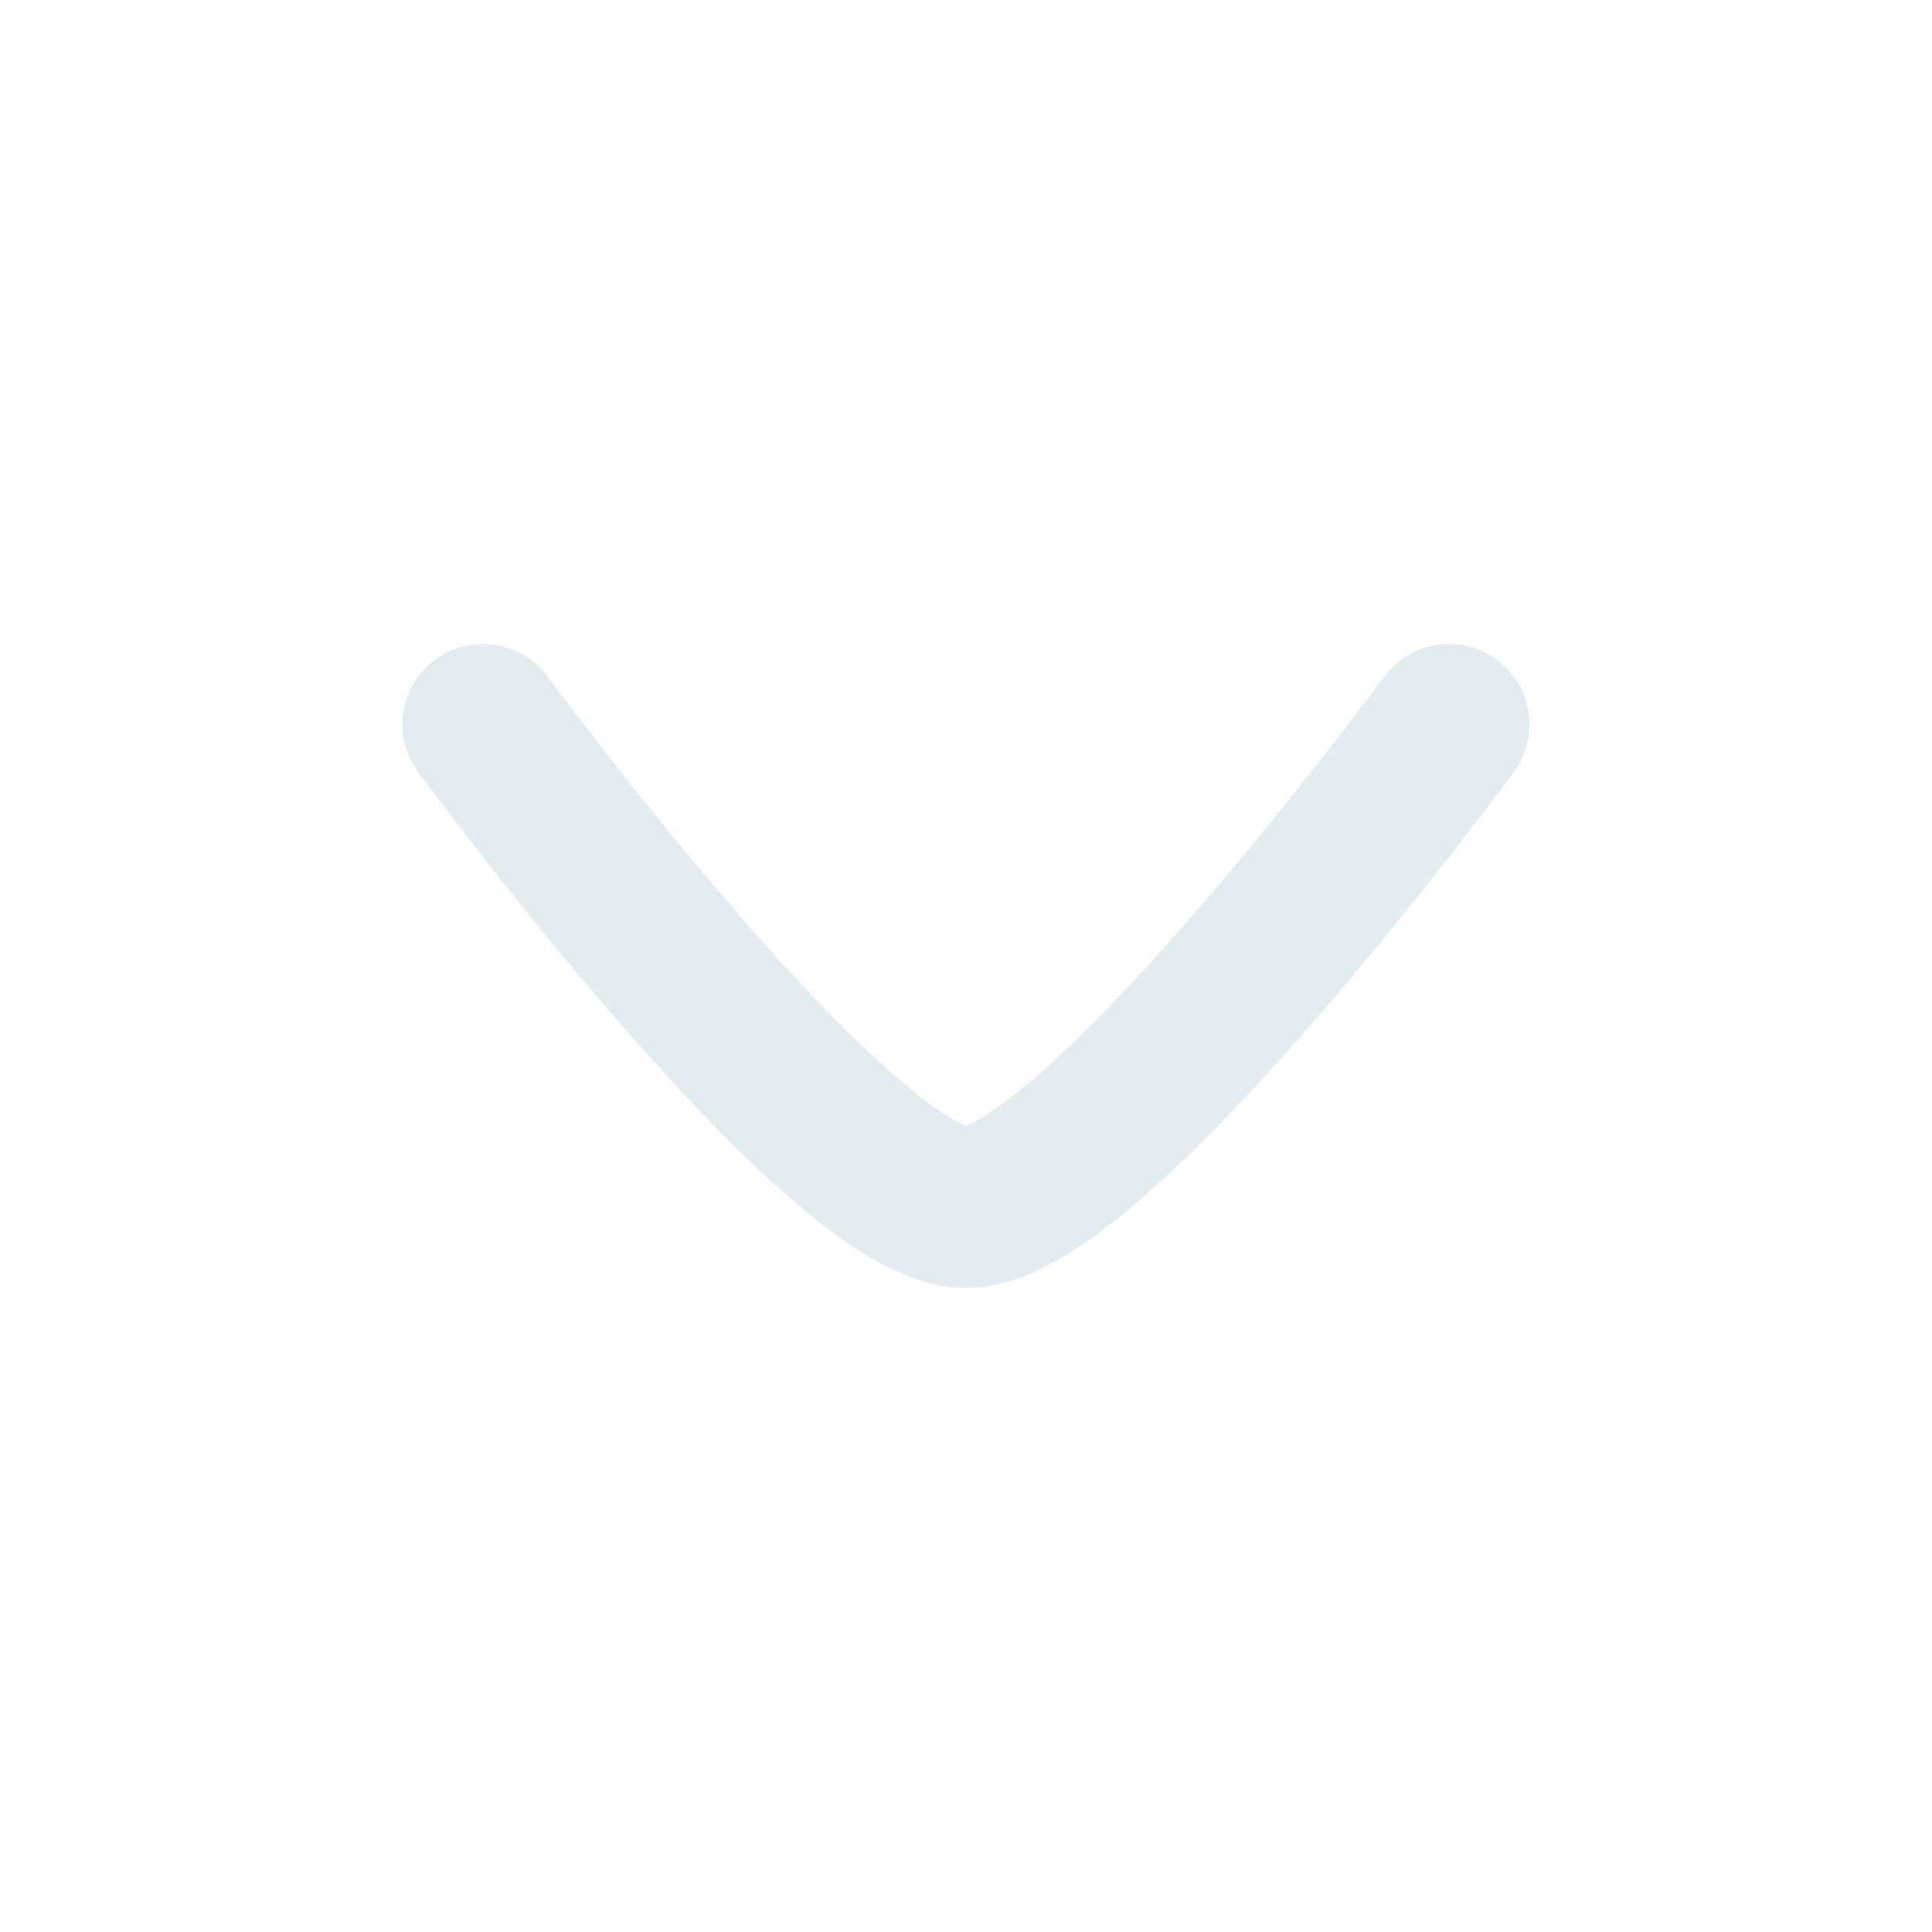
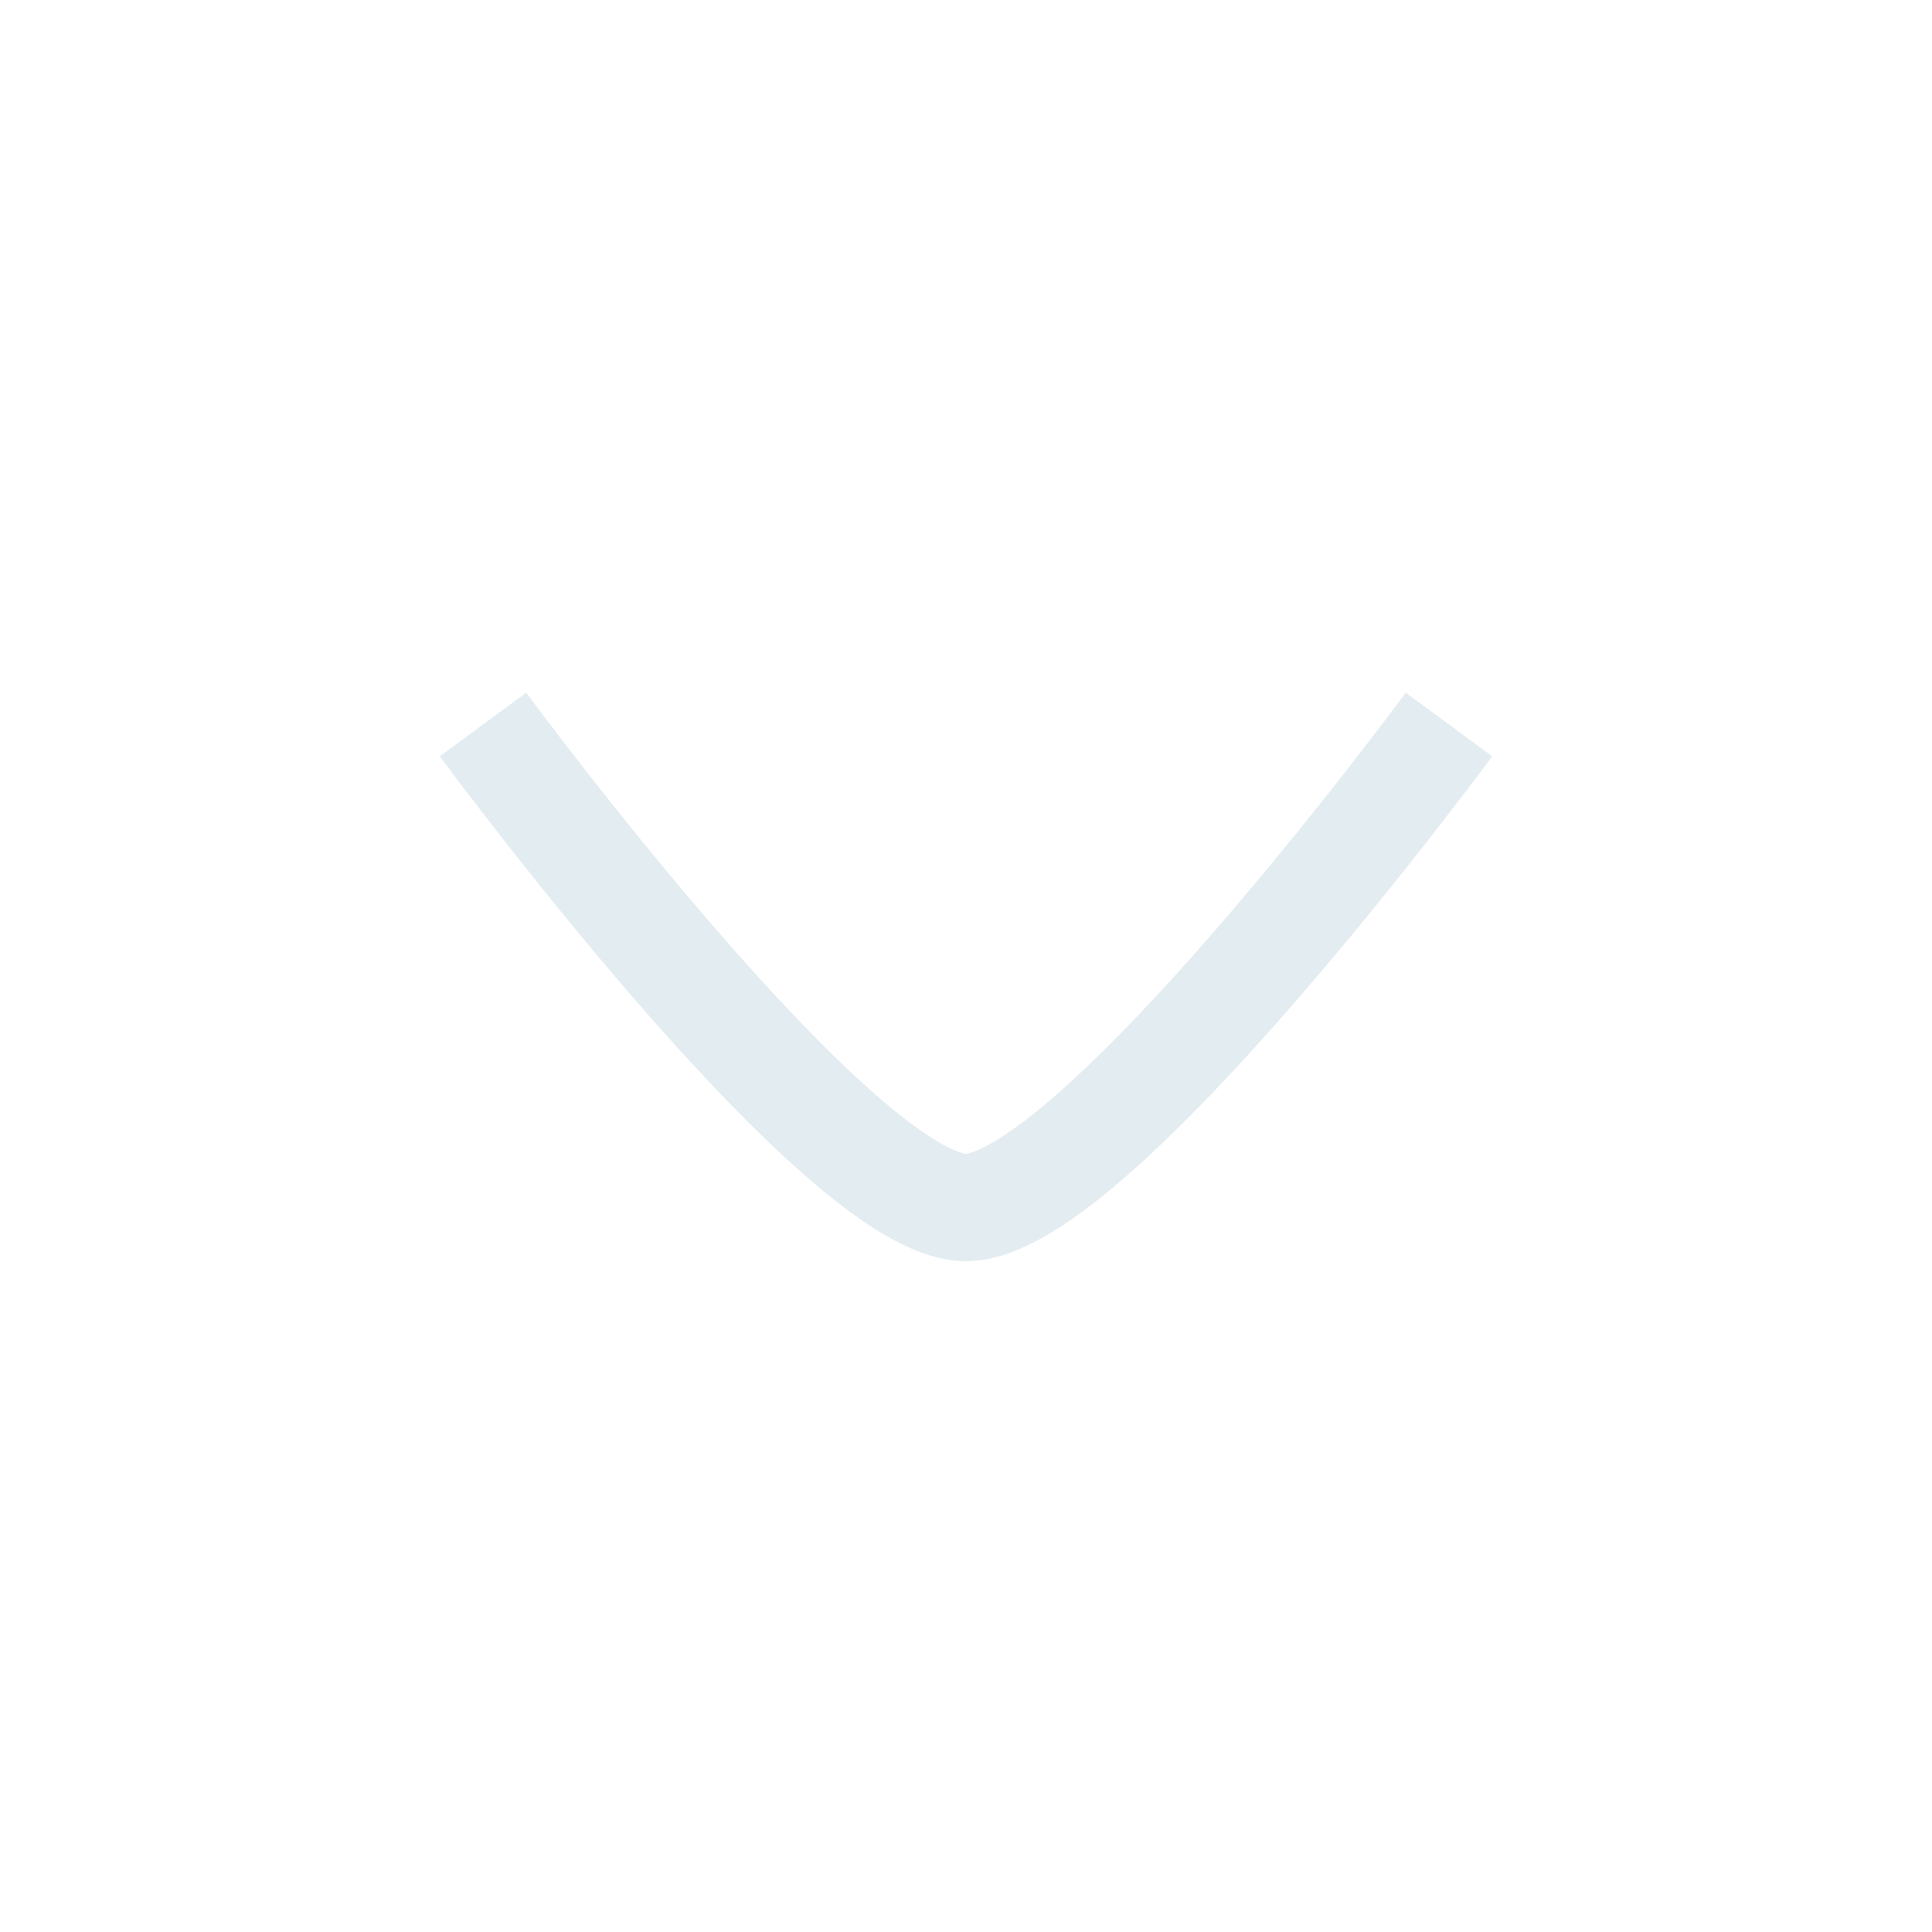
<svg xmlns="http://www.w3.org/2000/svg" width="18" height="18" viewBox="0 0 18 18" fill="none">
-   <path d="M13.5 6.75C13.5 6.75 10.186 11.25 9 11.25C7.814 11.25 4.5 6.75 4.5 6.75" stroke="#E3ECF1" stroke-width="1.5" stroke-linecap="round" stroke-linejoin="round" />
+   <path d="M13.5 6.75C13.5 6.75 10.186 11.25 9 11.25C7.814 11.25 4.5 6.75 4.5 6.75" stroke="#E3ECF1" strokeWidth="1.5" strokeLinecap="round" strokeLinejoin="round" />
</svg>
